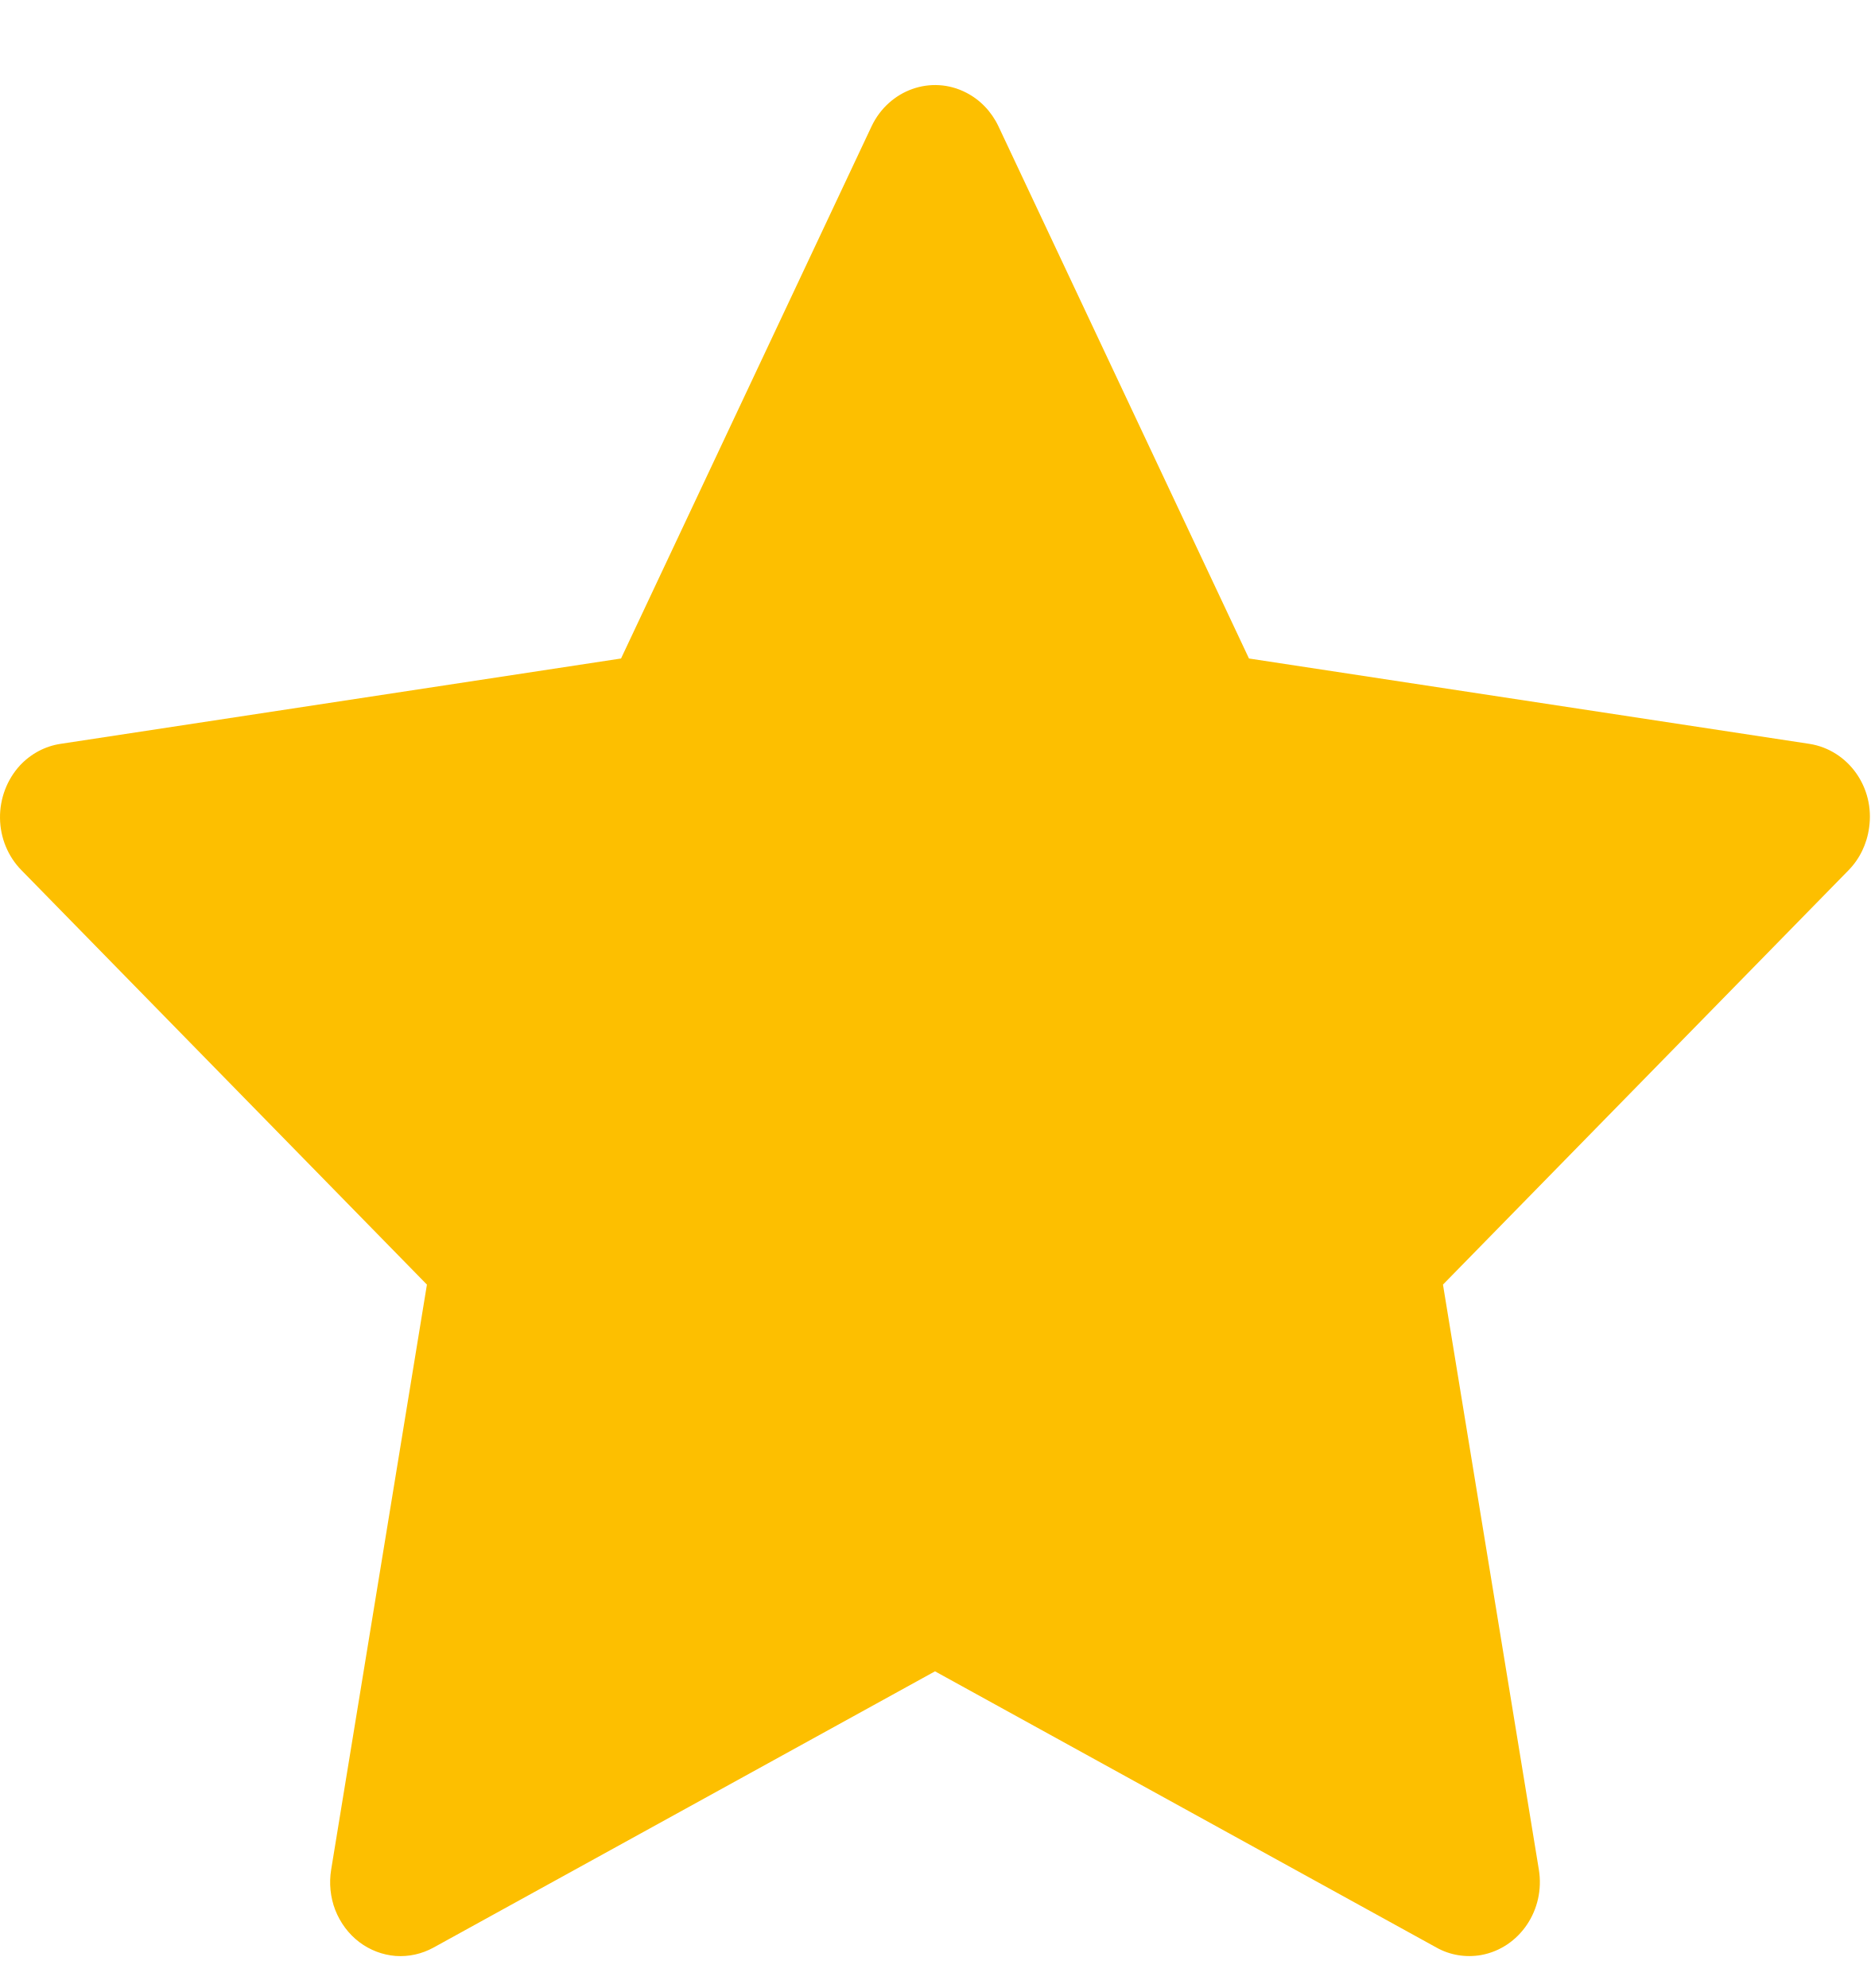
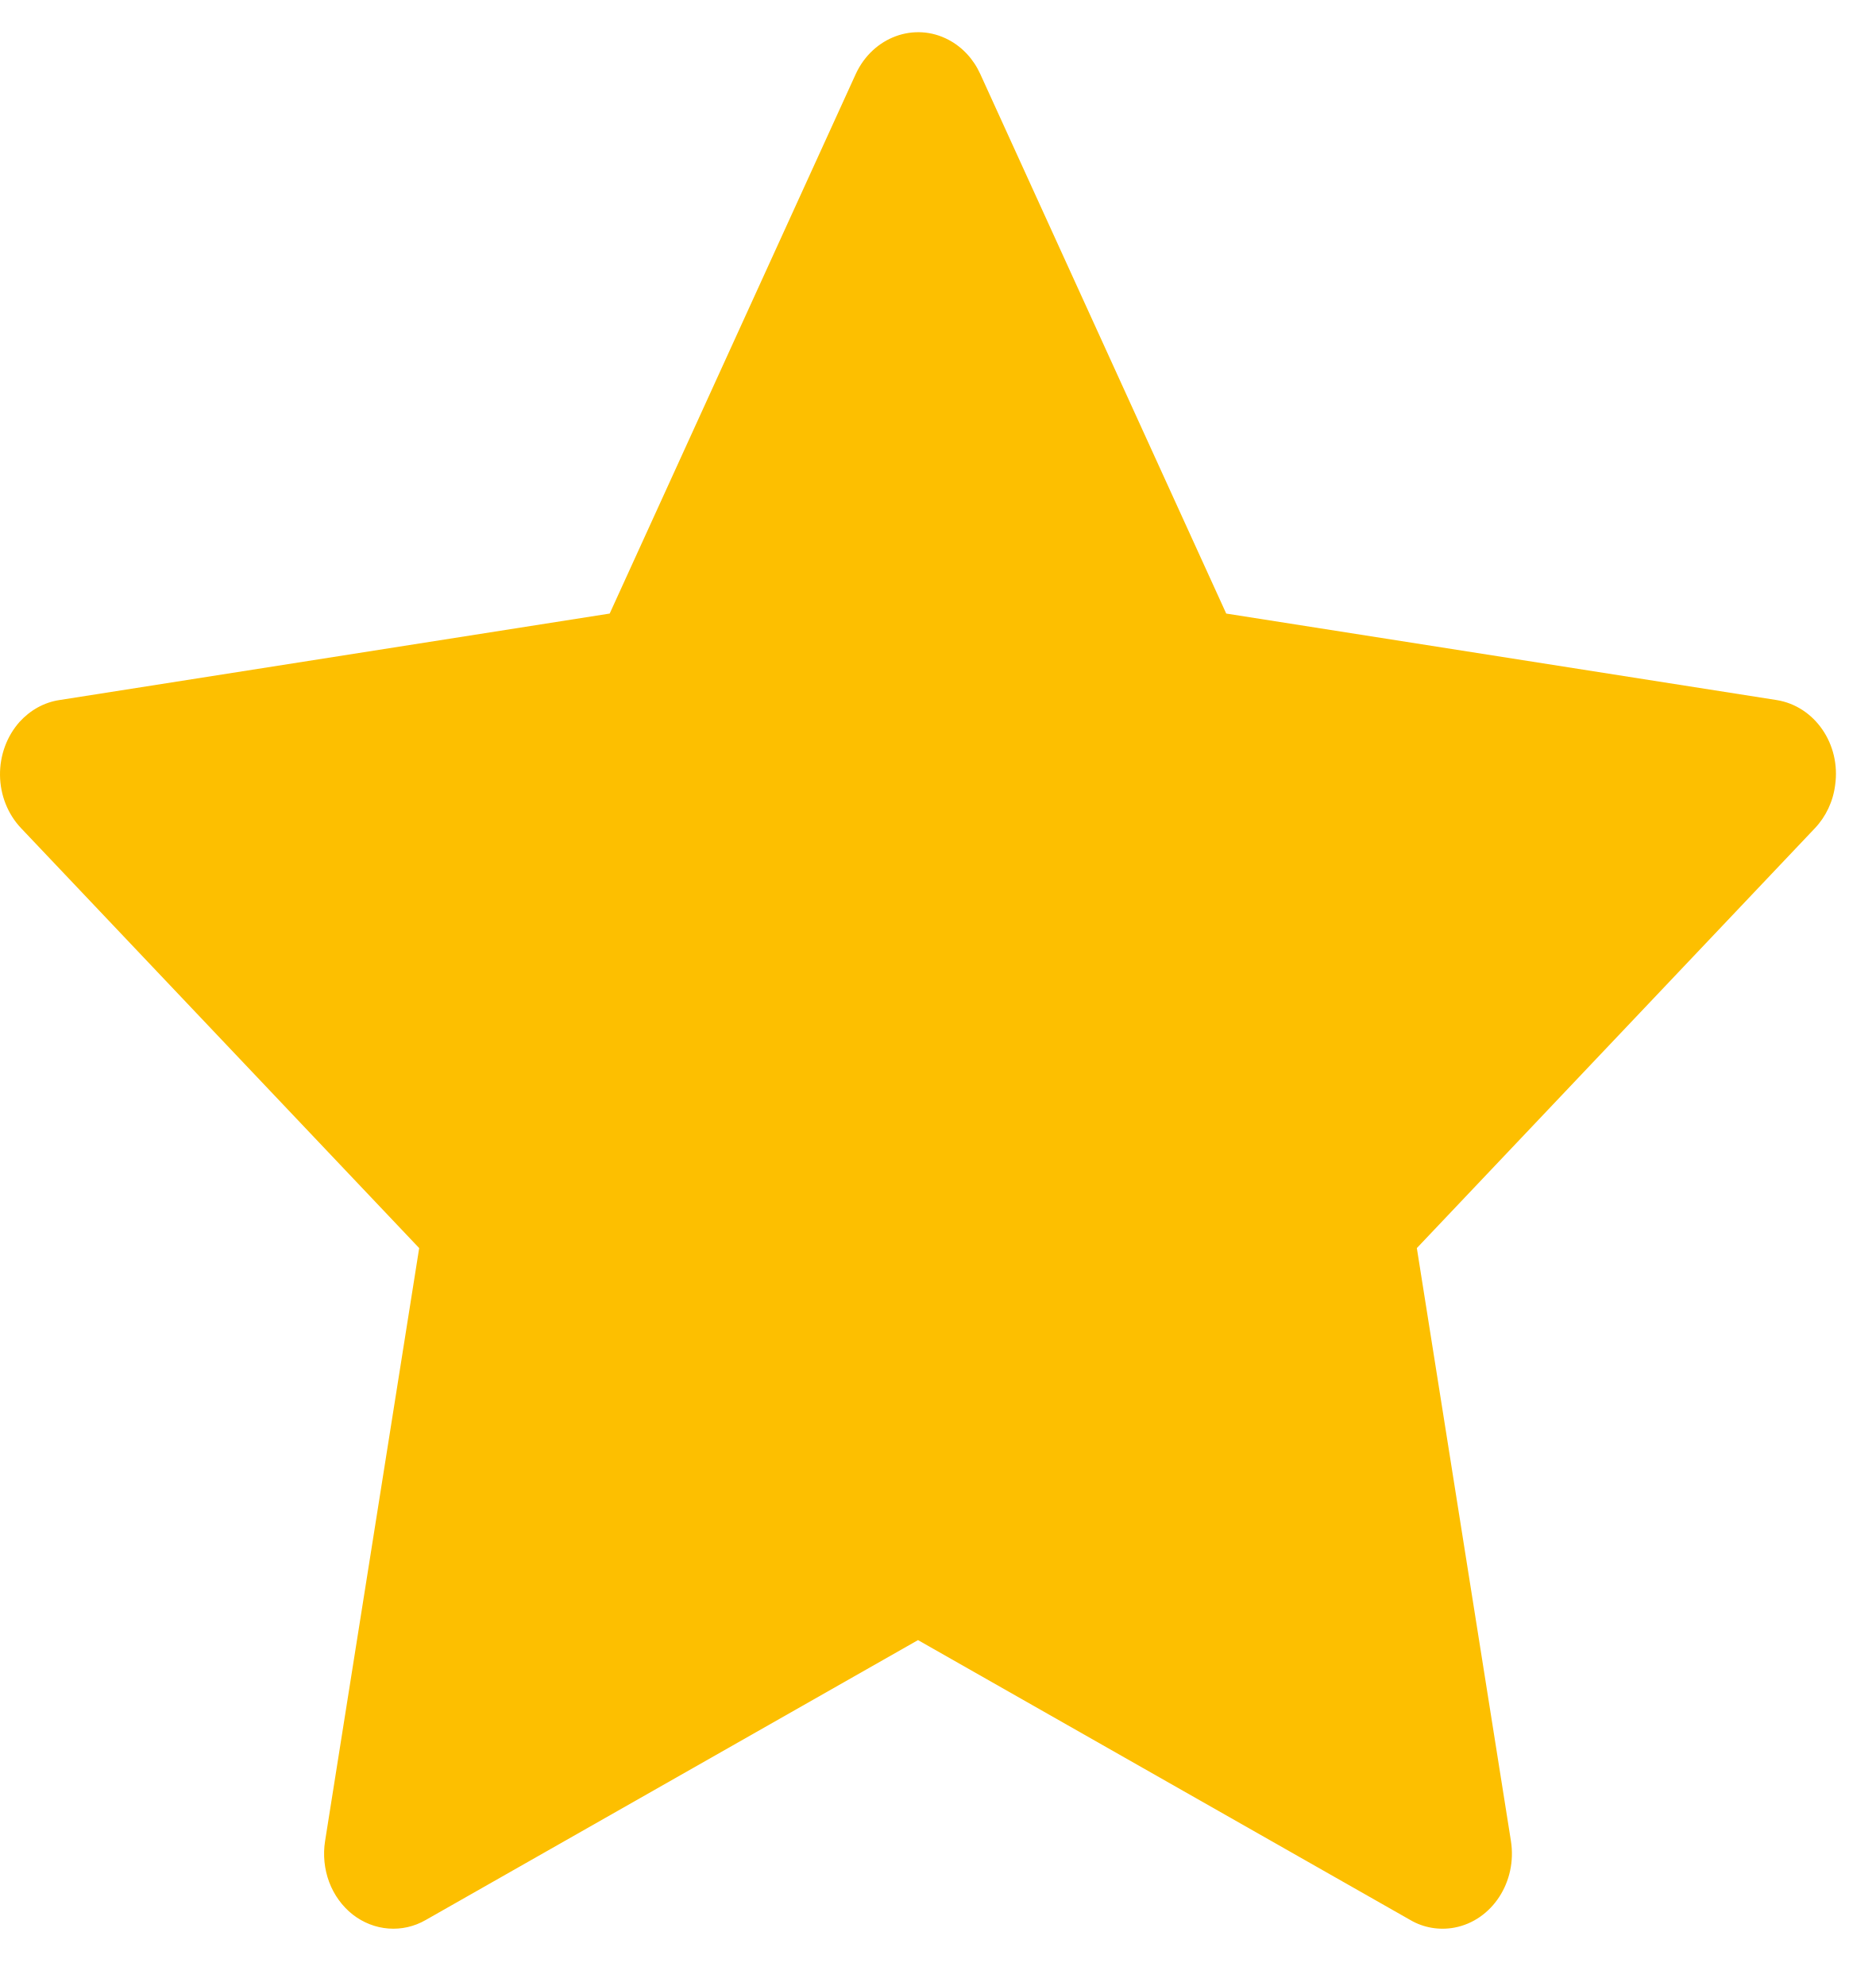
- <svg xmlns="http://www.w3.org/2000/svg" width="16" height="17" viewBox="0 0 16 17" fill="none">
-   <path d="M15.474 6.361L10.681 5.631L8.538 1.079C8.479 0.955 8.383 0.854 8.264 0.793C7.965 0.638 7.603 0.767 7.454 1.079L5.311 5.631L0.517 6.361C0.385 6.381 0.264 6.446 0.171 6.545C0.06 6.666 -0.002 6.828 5.31422e-05 6.996C0.002 7.164 0.068 7.324 0.183 7.441L3.651 10.985L2.832 15.988C2.813 16.104 2.825 16.224 2.867 16.333C2.91 16.442 2.98 16.537 3.072 16.607C3.163 16.676 3.271 16.717 3.383 16.726C3.496 16.734 3.608 16.709 3.708 16.654L7.996 14.292L12.284 16.654C12.401 16.72 12.537 16.741 12.667 16.718C12.995 16.658 13.216 16.332 13.16 15.988L12.34 10.985L15.809 7.441C15.903 7.345 15.965 7.218 15.984 7.079C16.035 6.733 15.805 6.413 15.474 6.361Z" fill="#FDBF00" />
+ <svg xmlns="http://www.w3.org/2000/svg" width="17" height="18" viewBox="0 0 17 18" fill="none">
+   <path d="M16.106 6.345L11.116 5.561L8.886 0.67C8.825 0.536 8.725 0.428 8.601 0.362C8.29 0.196 7.913 0.335 7.758 0.67L5.527 5.561L0.538 6.345C0.4 6.366 0.275 6.436 0.178 6.542C0.062 6.672 -0.002 6.846 5.53104e-05 7.026C0.002 7.207 0.071 7.379 0.19 7.505L3.8 11.312L2.947 16.686C2.927 16.811 2.94 16.94 2.984 17.058C3.028 17.175 3.102 17.277 3.197 17.352C3.292 17.426 3.404 17.47 3.521 17.479C3.638 17.488 3.755 17.462 3.859 17.402L8.322 14.865L12.785 17.402C12.906 17.473 13.048 17.496 13.184 17.471C13.526 17.407 13.755 17.056 13.697 16.686L12.844 11.312L16.454 7.505C16.552 7.401 16.617 7.265 16.636 7.116C16.689 6.744 16.45 6.4 16.106 6.345V6.345Z" fill="#FDBF00" />
</svg>
